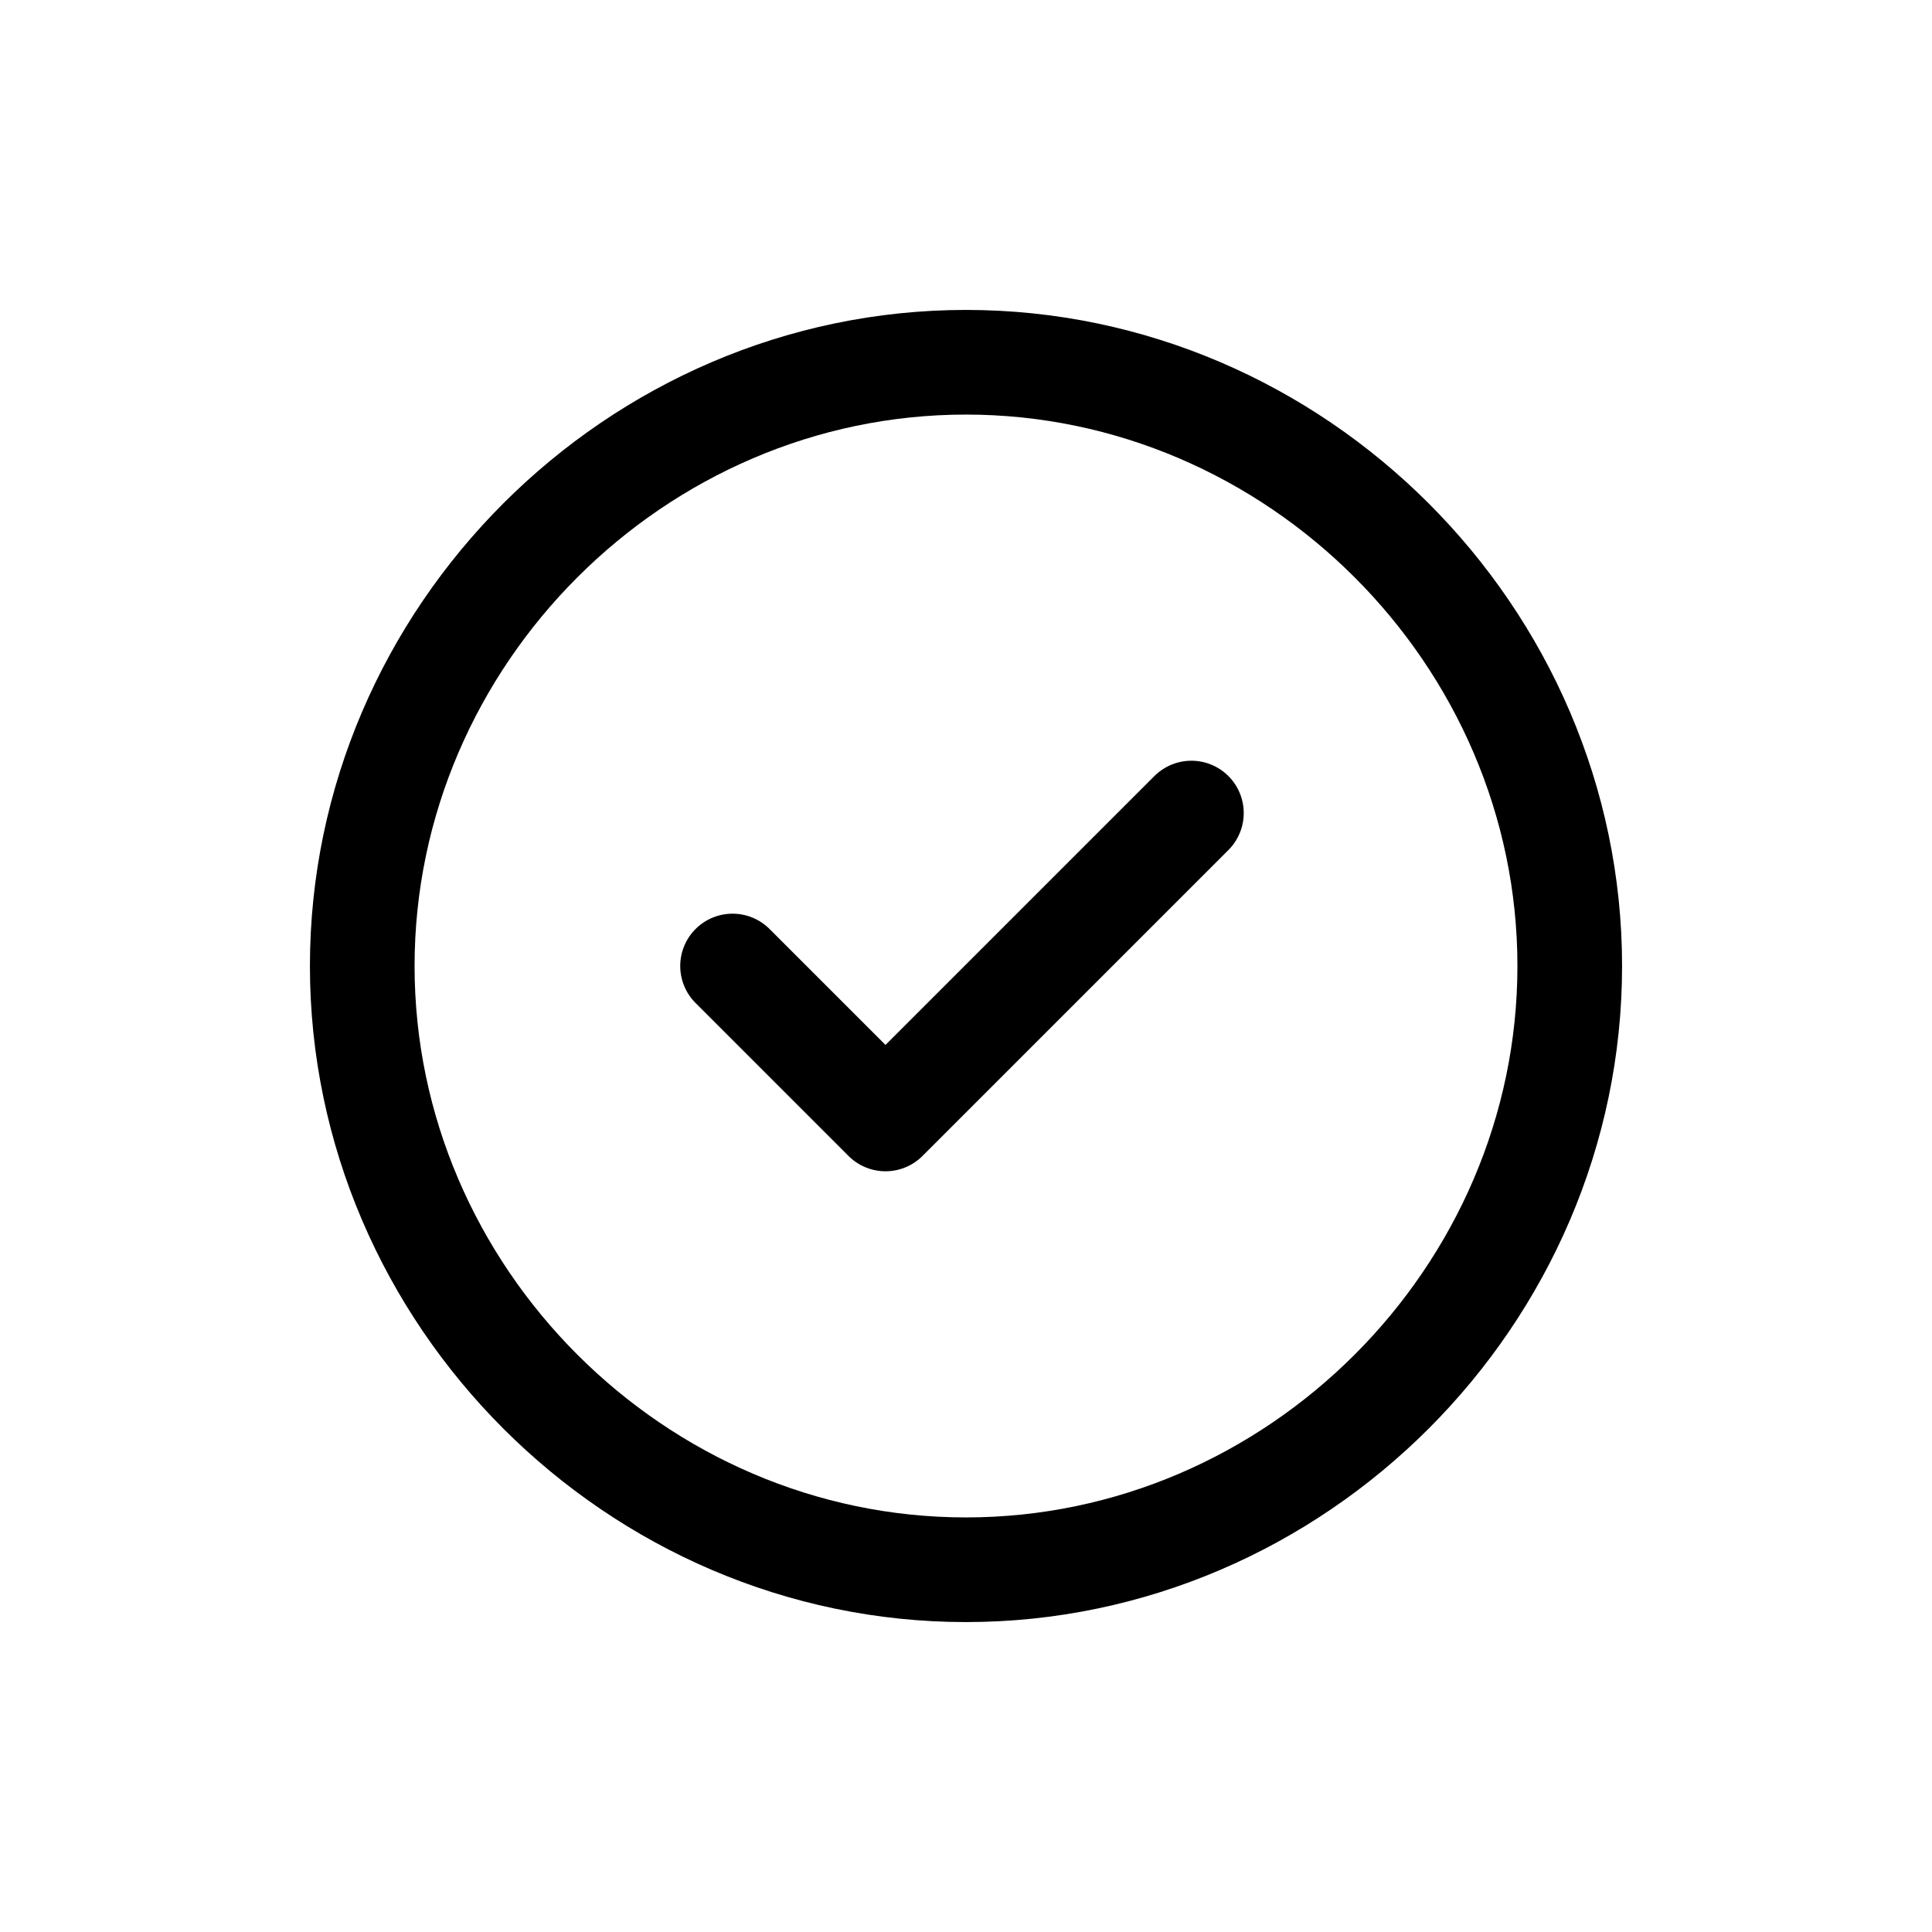
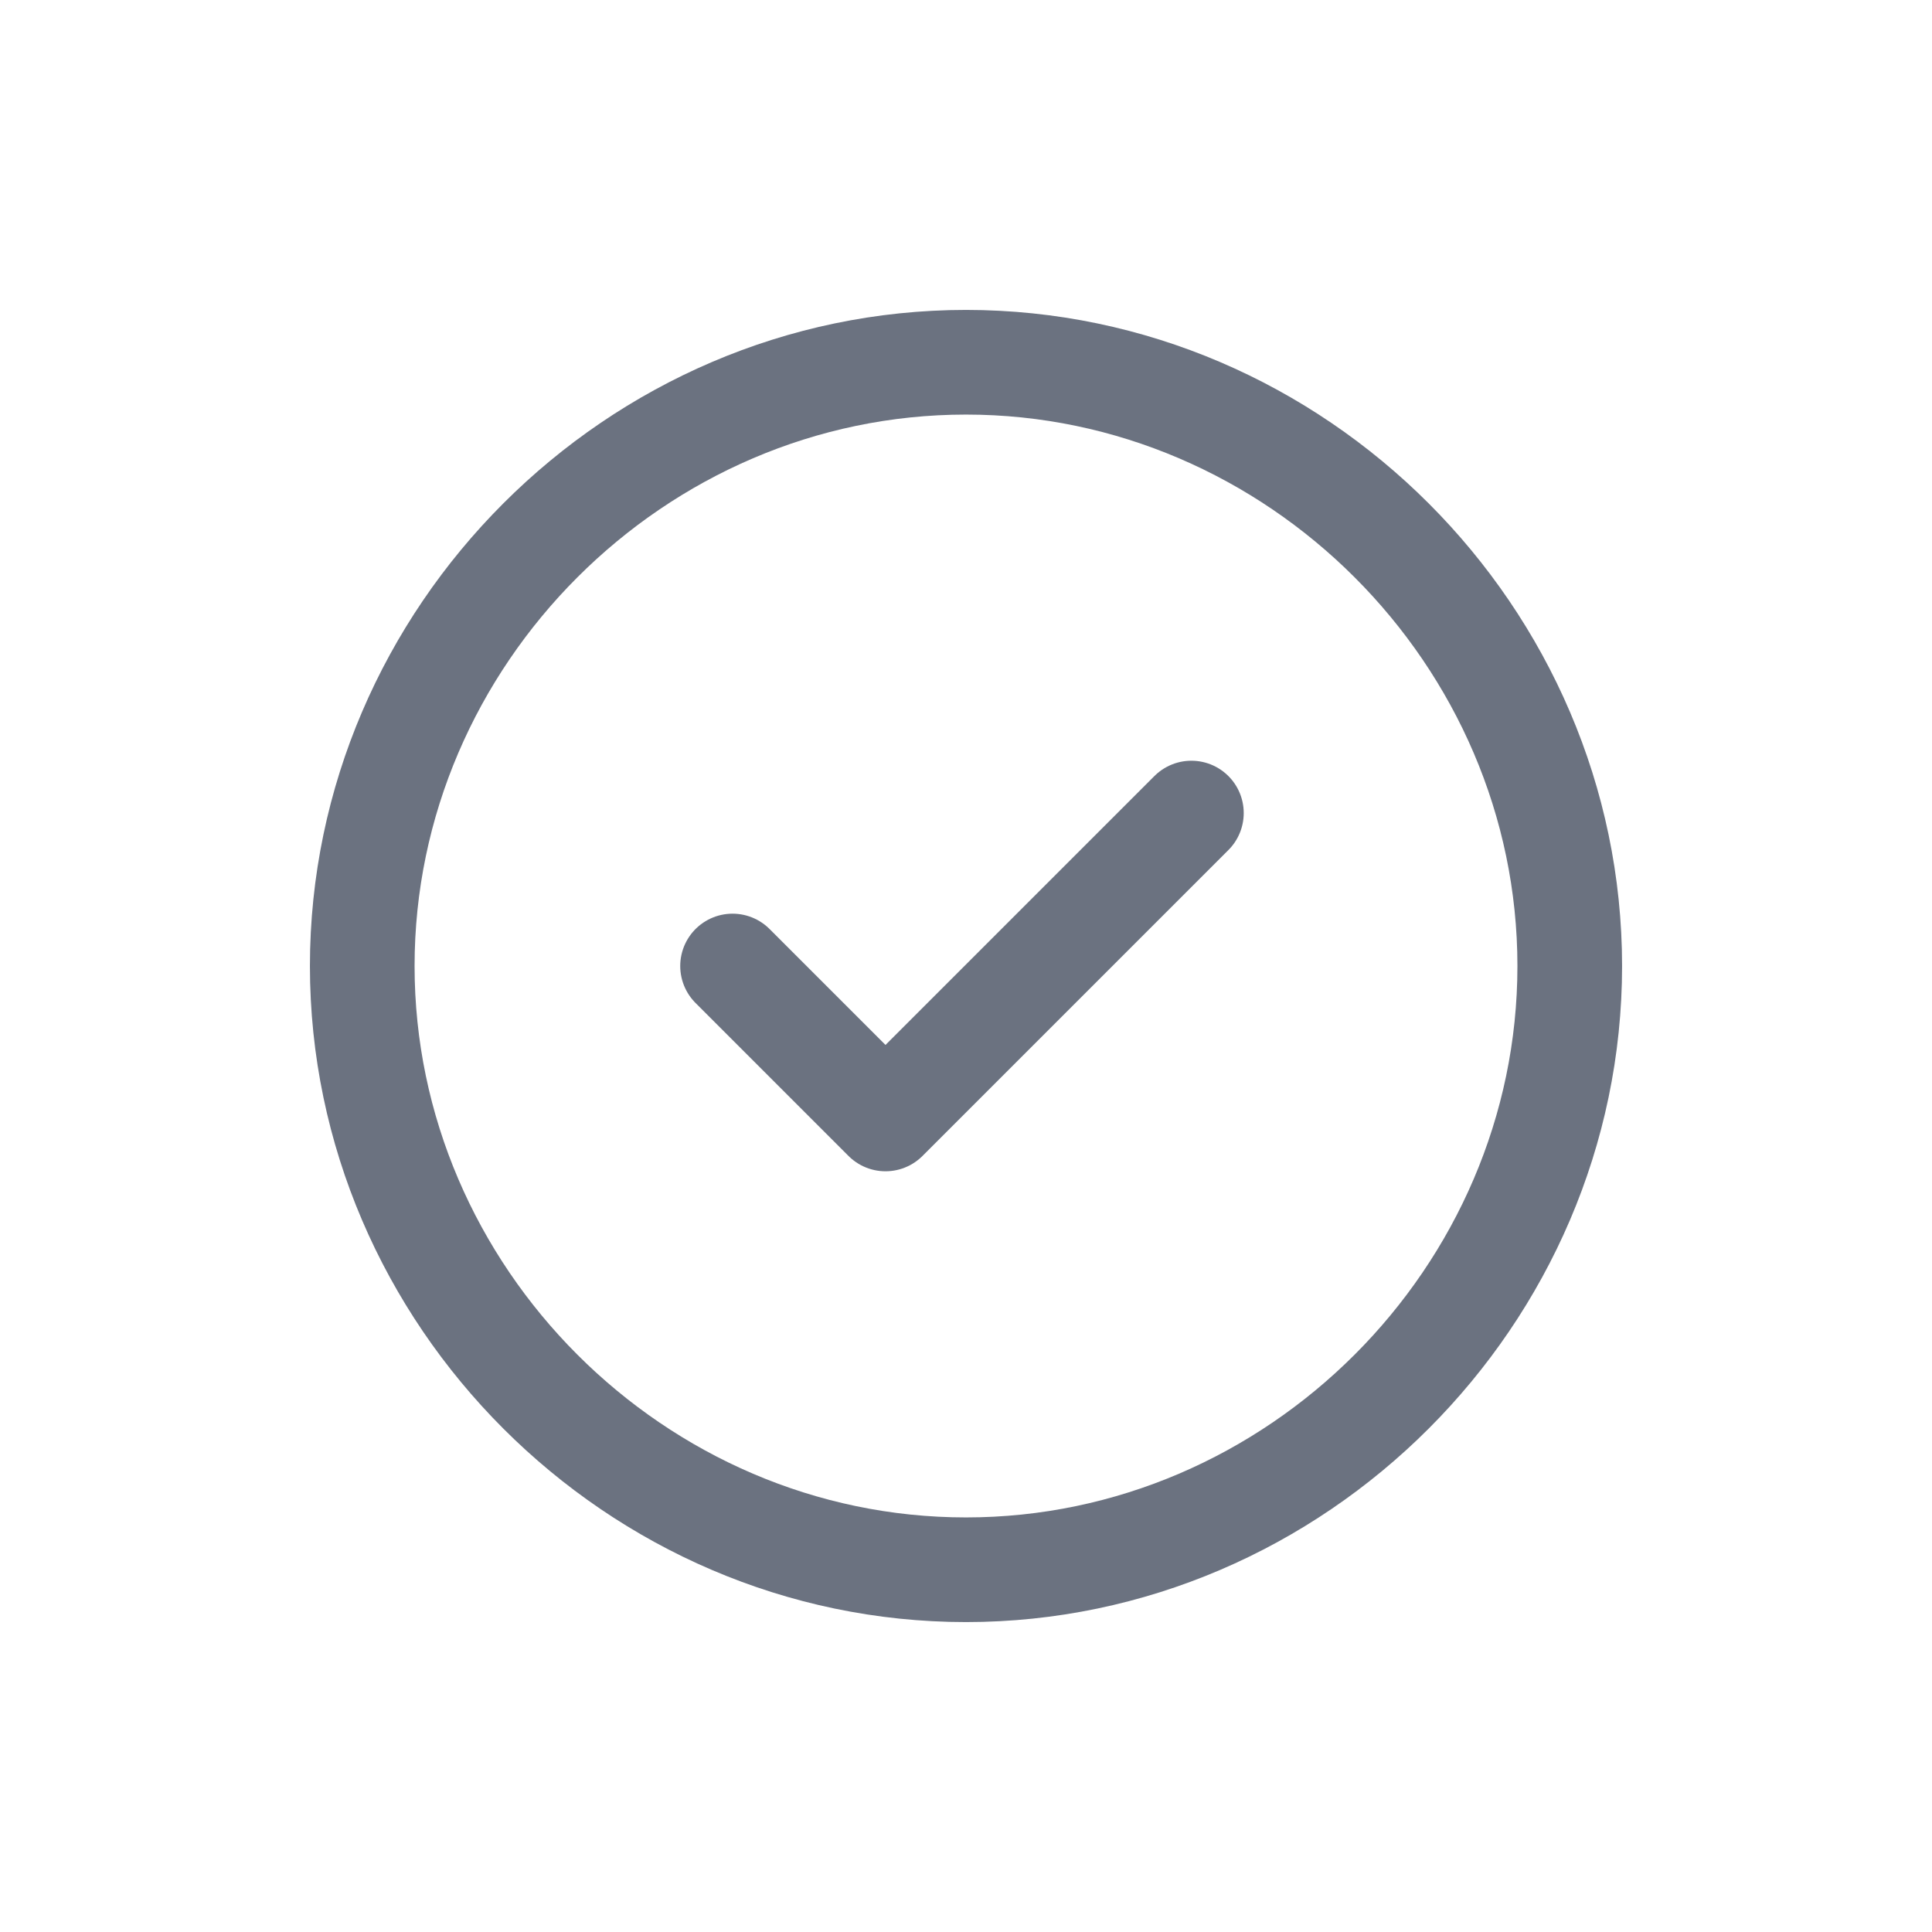
- <svg xmlns="http://www.w3.org/2000/svg" version="1.1" viewBox="0 0 24 24">
-   <defs>
-     <style>
-       .cls-1 {
-         fill: none;
-         stroke: #000;
-         stroke-linecap: round;
-         stroke-linejoin: round;
-         stroke-width: 1.3px;
-       }
-     </style>
-   </defs>
-   <g>
-     <g id="Layer_1">
-       <path class="cls-1" d="M19.5,12c0-4.1-3.4-7.5-7.5-7.5s-7.5,3.4-7.5,7.5,3.4,7.5,7.5,7.5,7.5-3.4,7.5-7.5Z" />
-       <path class="cls-1" d="M9.1,12l1.9,1.9,3.8-3.8" />
-     </g>
-   </g>
+ <svg xmlns="http://www.w3.org/2000/svg" width="24" height="24" viewBox="0 0 24 24" fill="none">
+   <path d="M19.5 12c0-4.1-3.4-7.5-7.5-7.5s-7.5 3.4-7.5 7.5 3.4 7.5 7.5 7.5 7.5-3.4 7.5-7.5z" stroke="#6B7280" stroke-width="1.3" stroke-linecap="round" stroke-linejoin="round" />
+   <path d="M9.1 12l1.9 1.9 3.8-3.8" stroke="#6B7280" stroke-width="1.3" stroke-linecap="round" stroke-linejoin="round" />
</svg>
